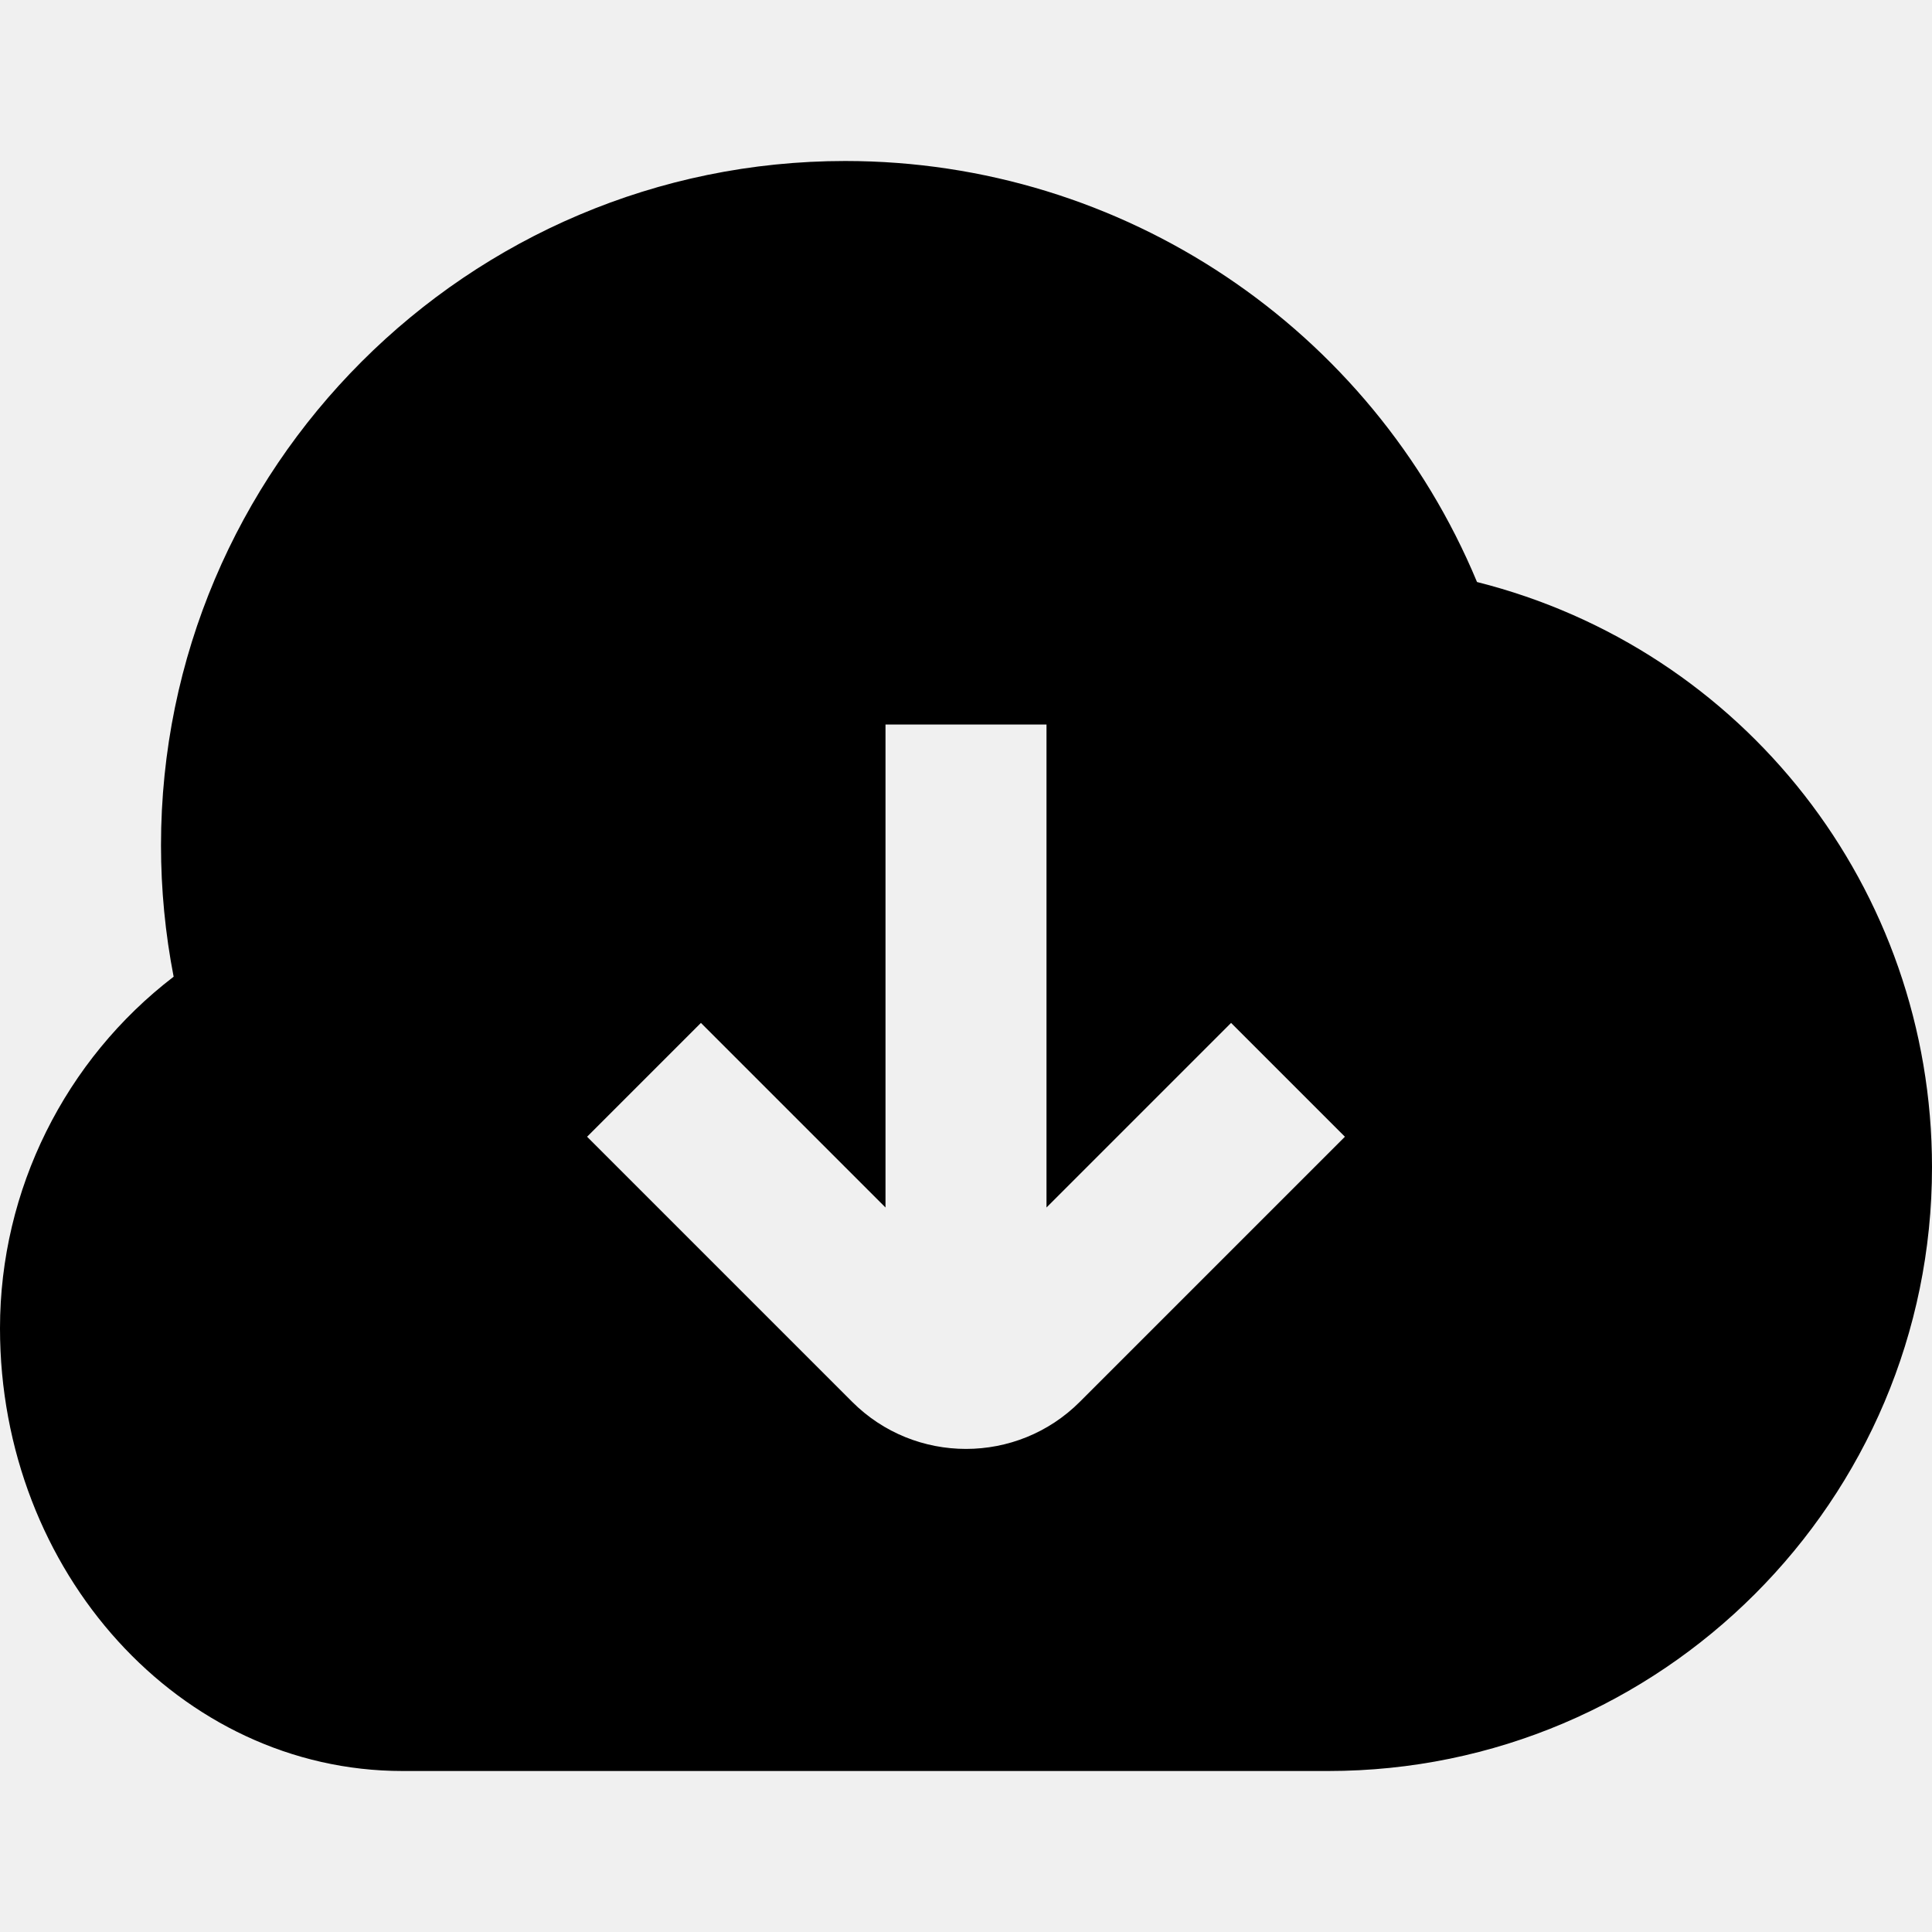
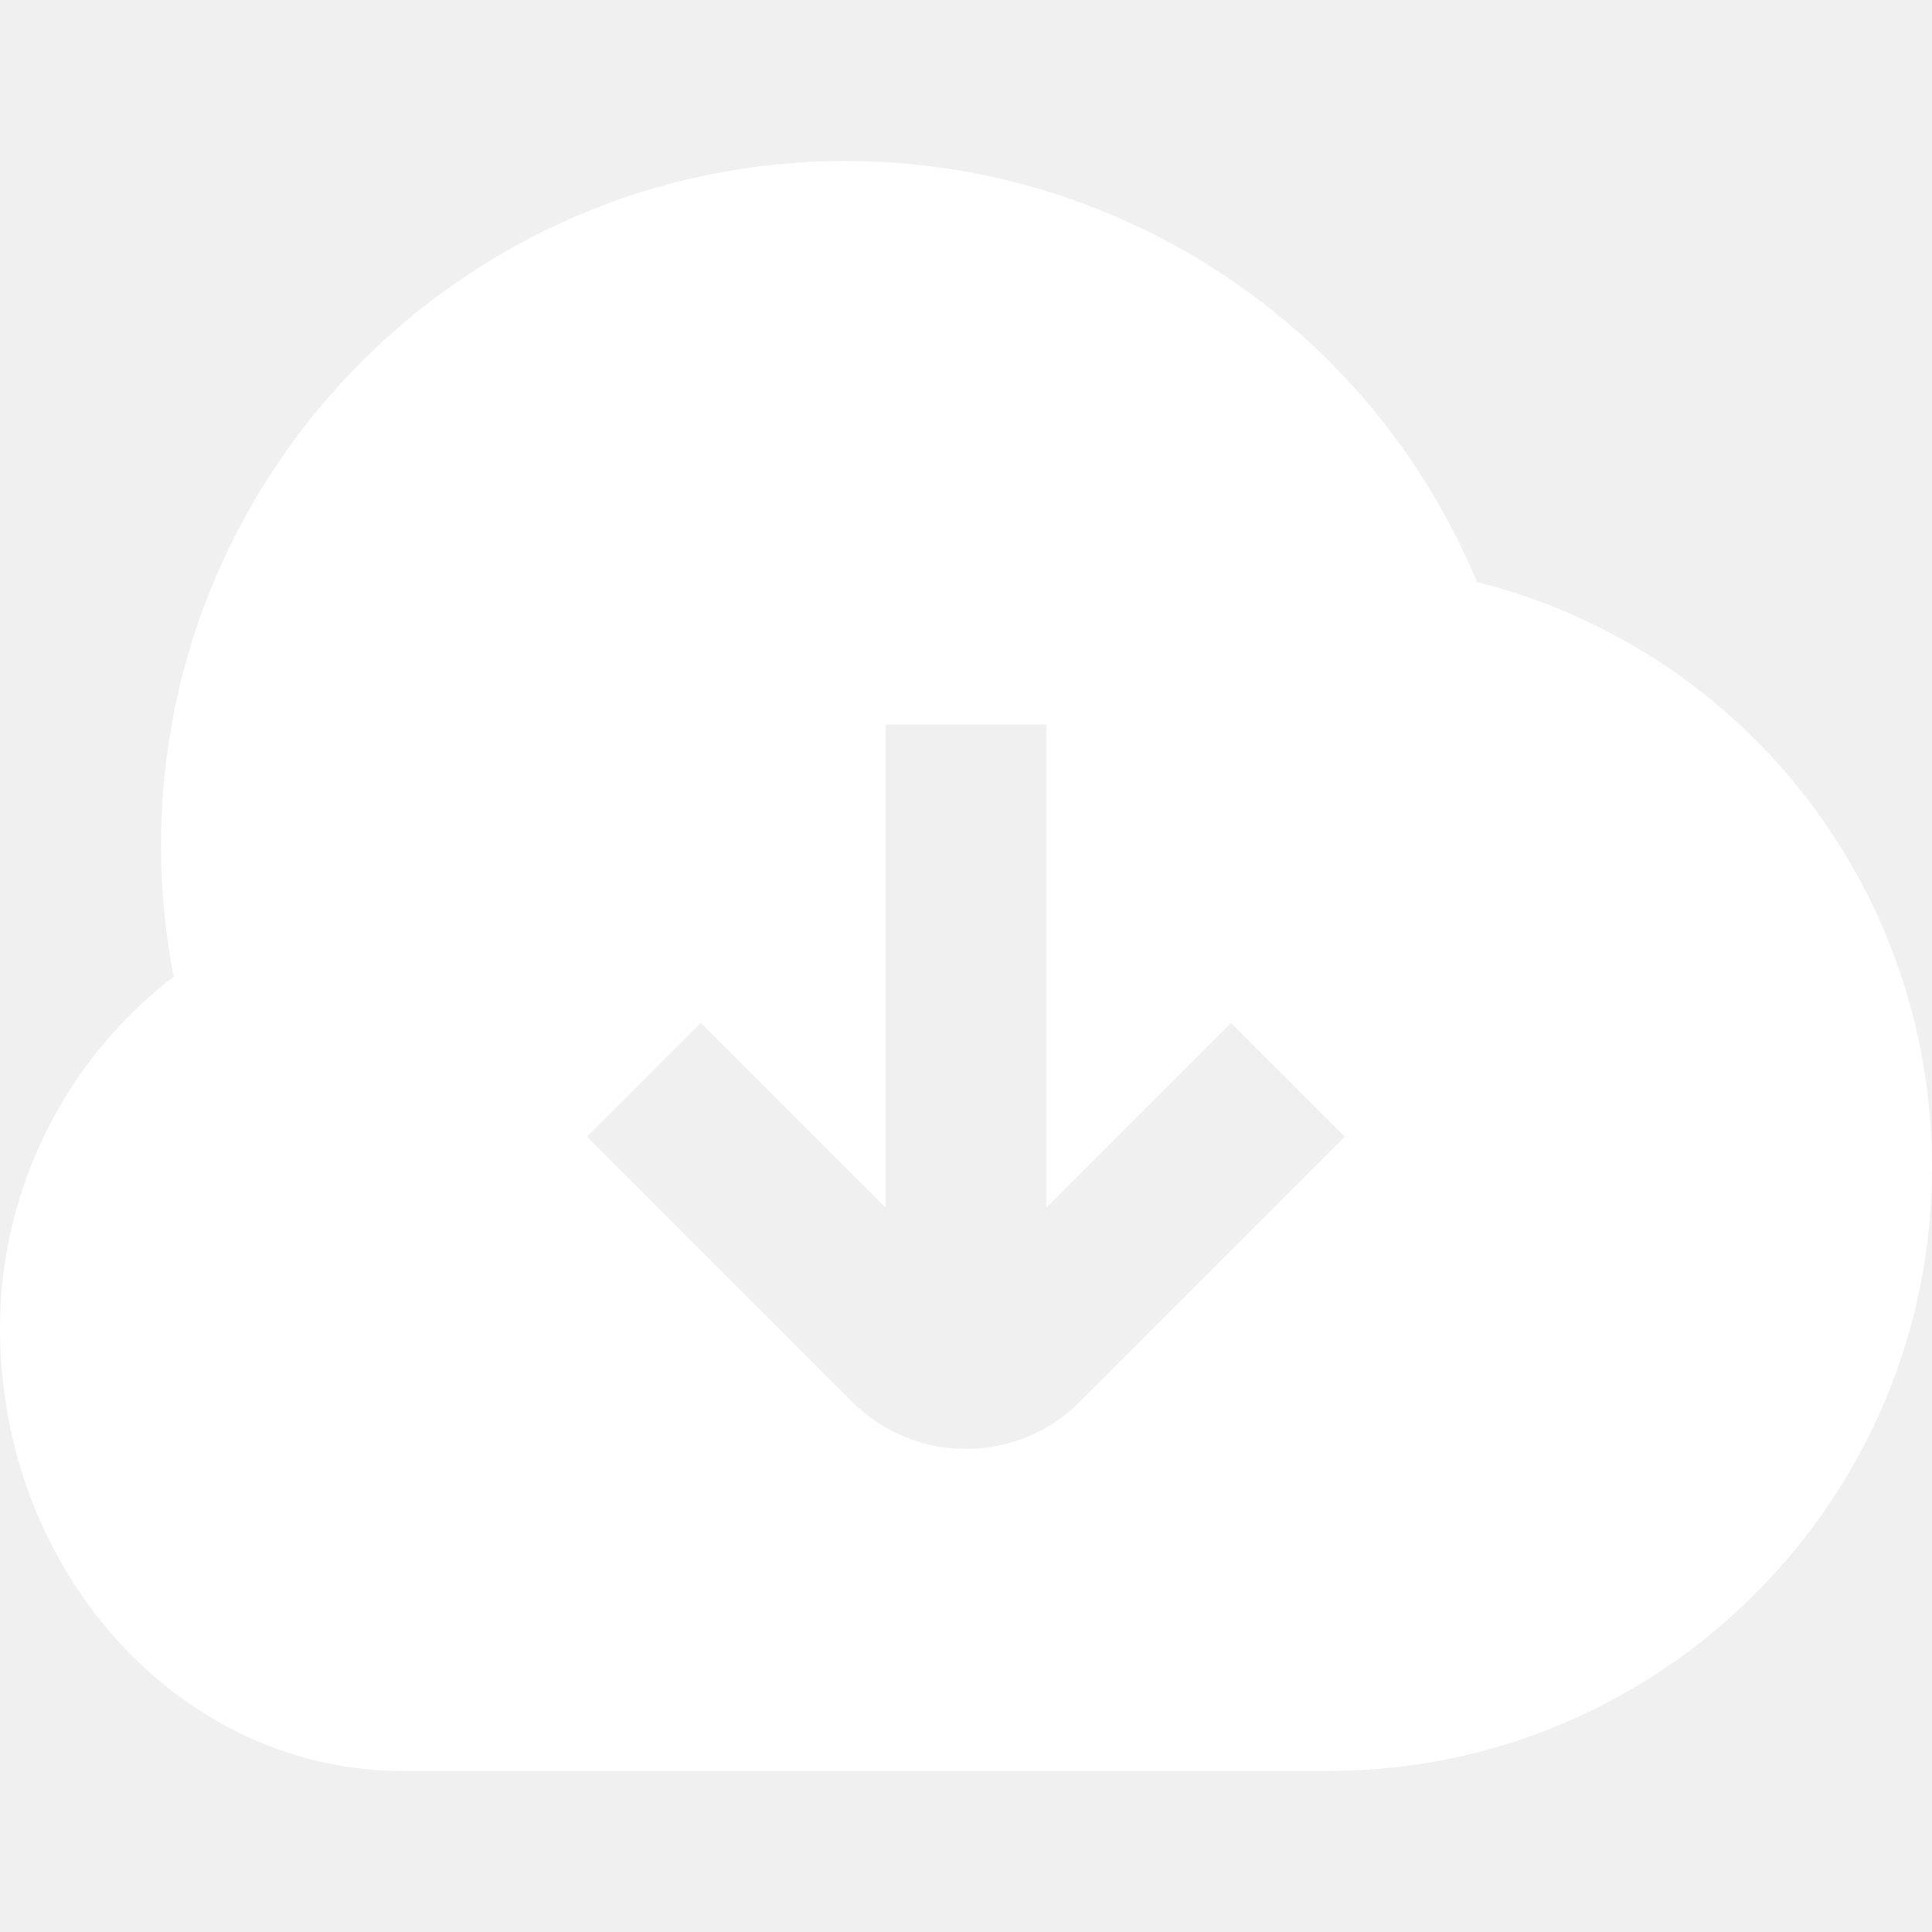
<svg xmlns="http://www.w3.org/2000/svg" id="Layer_1" data-name="Layer 1" viewBox="0 0 24 24" width="512" height="512">
-   <path d="M18.348,7.23c-1.311-3.151-4.395-5.23-7.848-5.23C5.813,2,2,5.813,2,10.5c0,.551,.053,1.097,.157,1.633-1.347,1.032-2.157,2.646-2.157,4.367,0,3.032,2.243,5.5,5,5.5h11.5c4.136,0,7.5-3.364,7.5-7.5,0-3.467-2.344-6.437-5.652-7.27Zm-4.934,10.184c-.39,.39-.902,.585-1.414,.585s-1.024-.195-1.414-.585l-3.293-3.293,1.414-1.414,2.293,2.293v-6h2v6l2.293-2.293,1.414,1.414-3.293,3.293Z" />
+   <path fill="#ffffff" d="M18.348,7.23c-1.311-3.151-4.395-5.23-7.848-5.23C5.813,2,2,5.813,2,10.5c0,.551,.053,1.097,.157,1.633-1.347,1.032-2.157,2.646-2.157,4.367,0,3.032,2.243,5.5,5,5.5h11.5c4.136,0,7.5-3.364,7.5-7.5,0-3.467-2.344-6.437-5.652-7.27Zm-4.934,10.184c-.39,.39-.902,.585-1.414,.585s-1.024-.195-1.414-.585l-3.293-3.293,1.414-1.414,2.293,2.293v-6h2v6l2.293-2.293,1.414,1.414-3.293,3.293Z" />
</svg>
